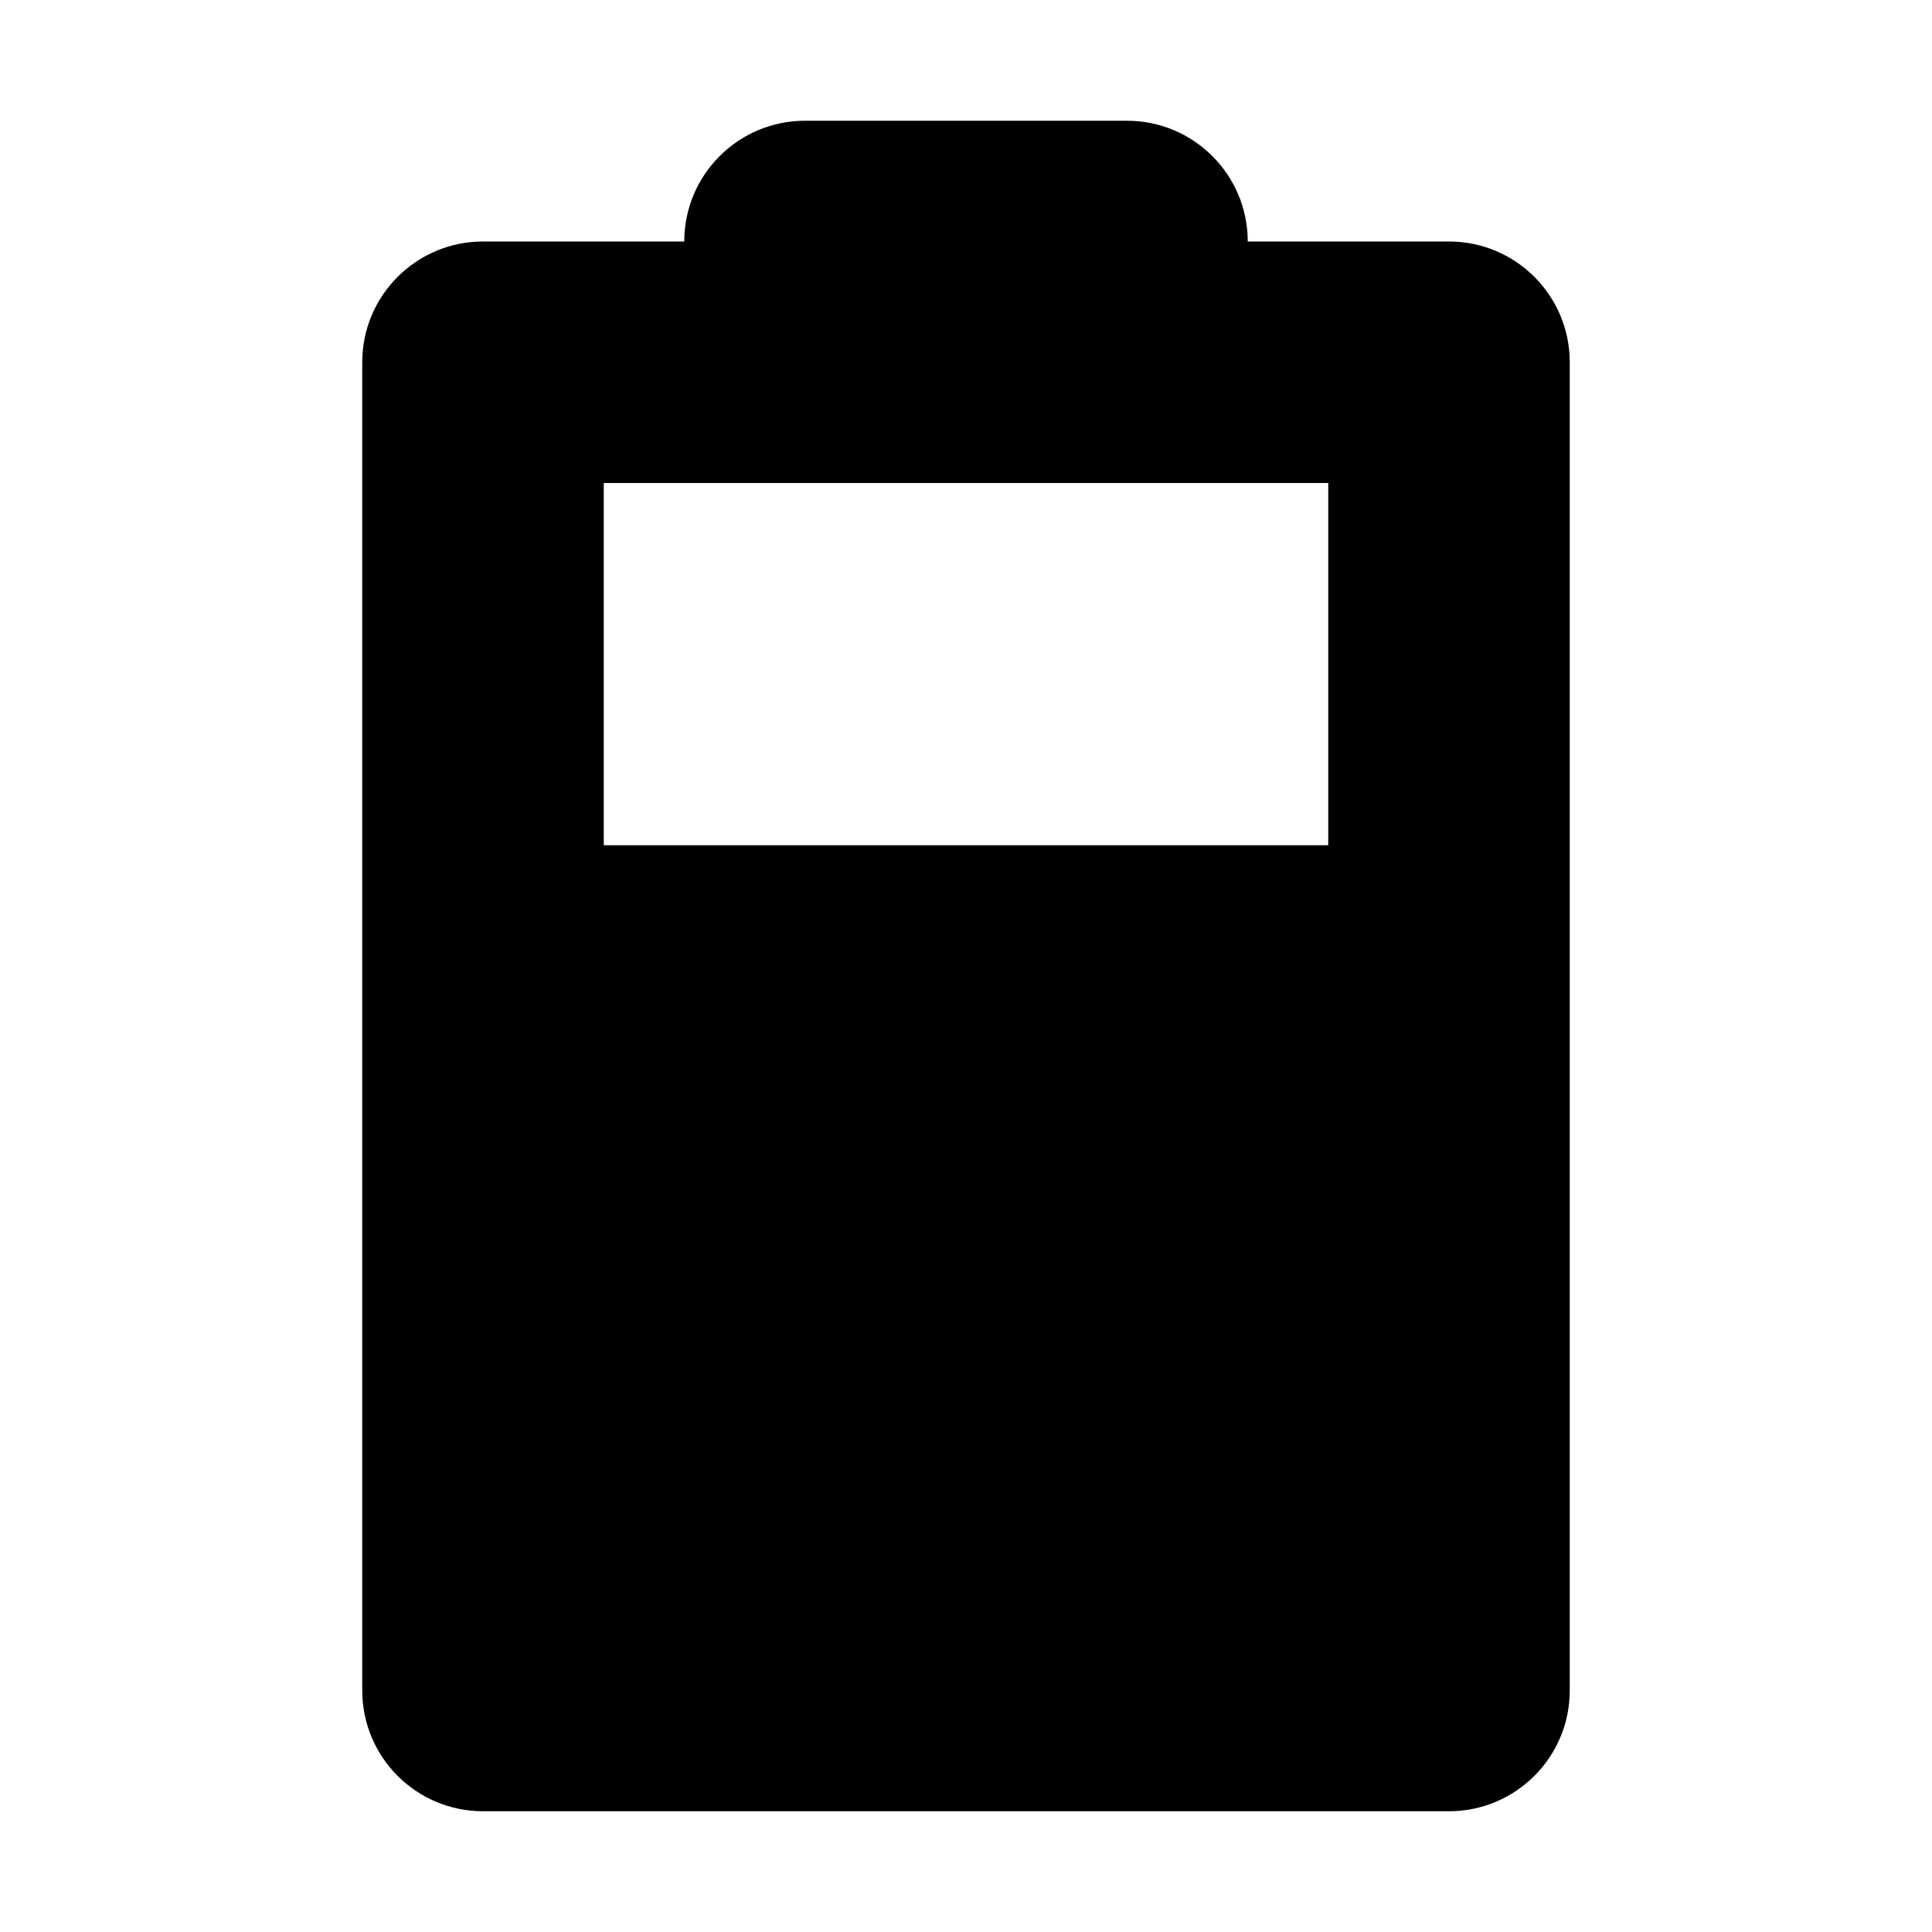
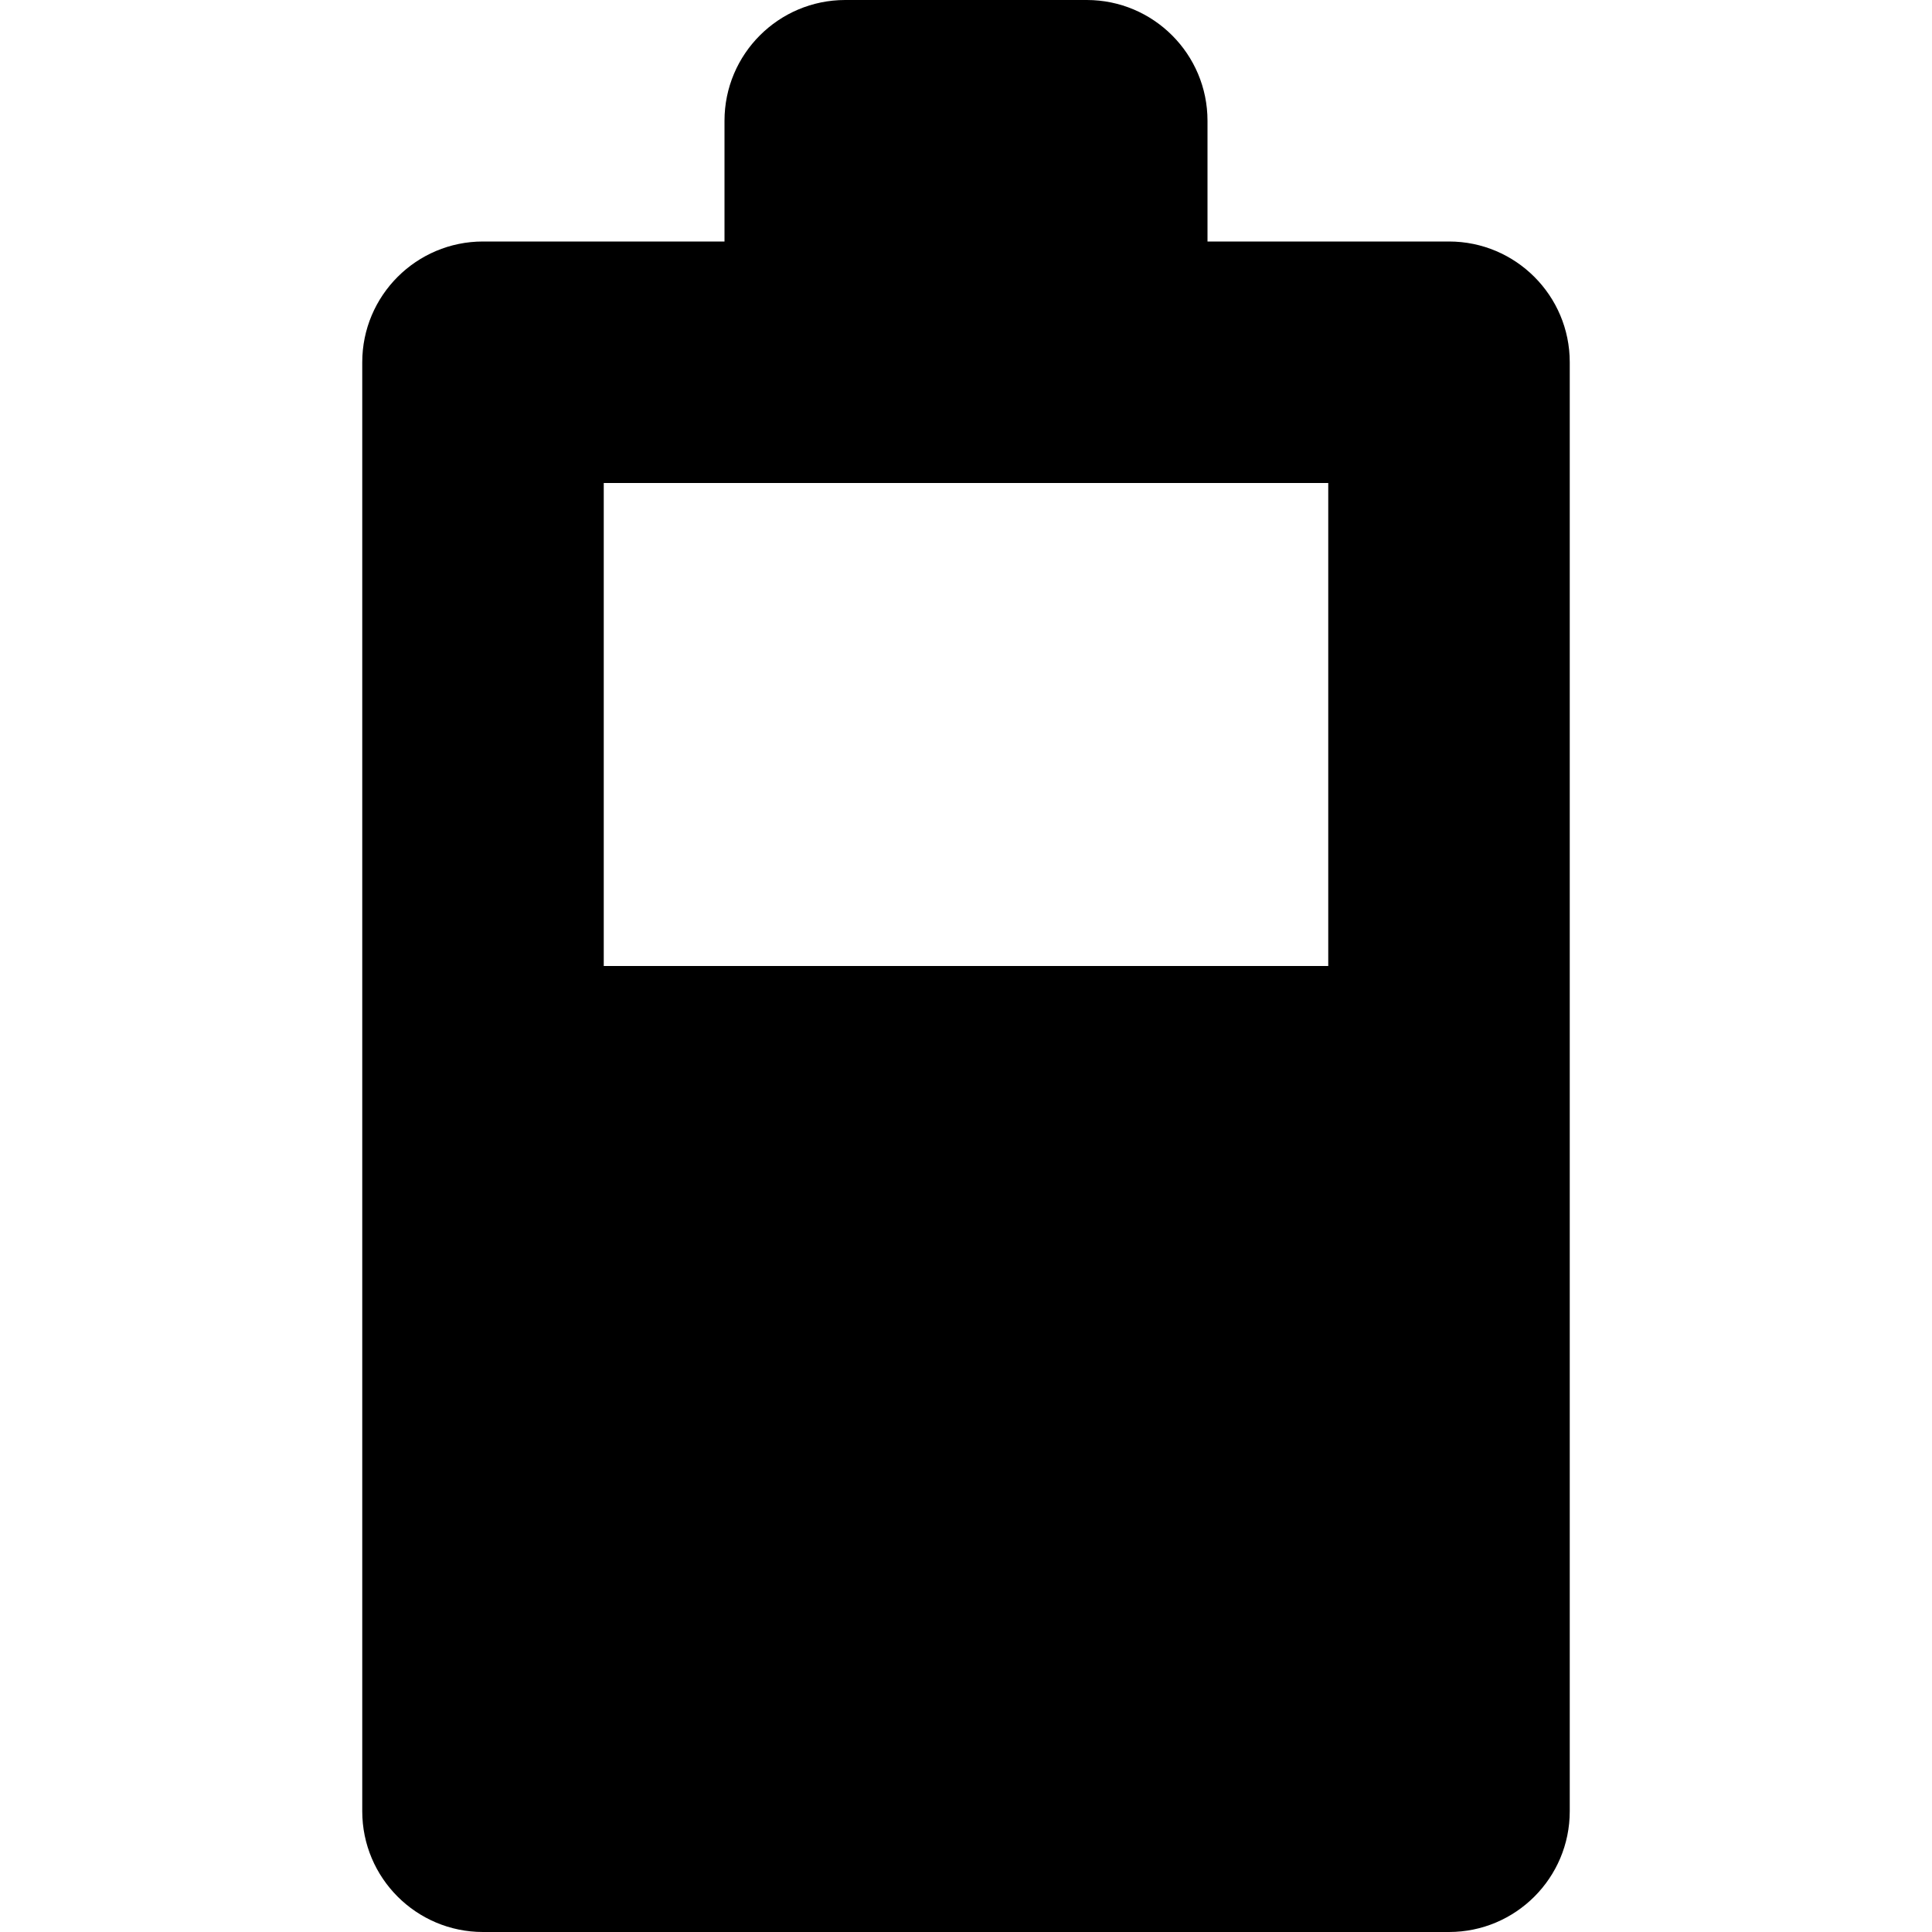
- <svg xmlns="http://www.w3.org/2000/svg" width="48" height="48" id="svg4152" version="1.1" viewBox="0 0 48 48">
+ <svg xmlns="http://www.w3.org/2000/svg" width="16" height="16" id="svg4152" version="1.1" viewBox="0 0 16 16">
  <defs id="defs4154" />
-   <g id="layer1" transform="translate(0,32)">
-     <rect style="color:#000000;clip-rule:nonzero;display:inline;overflow:visible;visibility:visible;opacity:1;isolation:auto;mix-blend-mode:normal;color-interpolation:sRGB;color-interpolation-filters:linearRGB;solid-color:#000000;solid-opacity:1;fill:#000000;fill-opacity:1;fill-rule:evenodd;stroke:none;stroke-width:6;stroke-linecap:round;stroke-linejoin:round;stroke-miterlimit:4;stroke-dasharray:none;stroke-dashoffset:0;stroke-opacity:1;color-rendering:auto;image-rendering:auto;shape-rendering:auto;text-rendering:auto;enable-background:accumulate" id="rect4153" width="20" height="20" x="14" y="-11" />
-     <path style="color:#000000;font-style:normal;font-variant:normal;font-weight:normal;font-stretch:normal;font-size:medium;line-height:normal;font-family:sans-serif;text-indent:0;text-align:start;text-decoration:none;text-decoration-line:none;text-decoration-style:solid;text-decoration-color:#000000;letter-spacing:normal;word-spacing:normal;text-transform:none;direction:ltr;block-progression:tb;writing-mode:lr-tb;baseline-shift:baseline;text-anchor:start;white-space:normal;clip-rule:nonzero;display:inline;overflow:visible;visibility:visible;opacity:1;isolation:auto;mix-blend-mode:normal;color-interpolation:sRGB;color-interpolation-filters:linearRGB;solid-color:#000000;solid-opacity:1;fill:#000000;fill-opacity:1;fill-rule:evenodd;stroke:none;stroke-width:6;stroke-linecap:round;stroke-linejoin:round;stroke-miterlimit:4;stroke-dasharray:none;stroke-dashoffset:0;stroke-opacity:1;color-rendering:auto;image-rendering:auto;shape-rendering:auto;text-rendering:auto;enable-background:accumulate" d="m 12,-26 a 3,3 0 0 0 -3,3 l 0,33 a 3,3 0 0 0 3,3 l 24,0 a 3,3 0 0 0 3,-3 l 0,-33 a 3,3 0 0 0 -3,-3 l -24,0 z m 3,6 18,0 0,27 -18,0 0,-27 z" id="rect4142-6-3" />
-     <path style="color:#000000;font-style:normal;font-variant:normal;font-weight:normal;font-stretch:normal;font-size:medium;line-height:normal;font-family:sans-serif;text-indent:0;text-align:start;text-decoration:none;text-decoration-line:none;text-decoration-style:solid;text-decoration-color:#000000;letter-spacing:normal;word-spacing:normal;text-transform:none;direction:ltr;block-progression:tb;writing-mode:lr-tb;baseline-shift:baseline;text-anchor:start;white-space:normal;clip-rule:nonzero;display:inline;overflow:visible;visibility:visible;opacity:1;isolation:auto;mix-blend-mode:normal;color-interpolation:sRGB;color-interpolation-filters:linearRGB;solid-color:#000000;solid-opacity:1;fill:#000000;fill-opacity:1;fill-rule:evenodd;stroke:none;stroke-width:6;stroke-linecap:round;stroke-linejoin:round;stroke-miterlimit:4;stroke-dasharray:none;stroke-dashoffset:0;stroke-opacity:1;color-rendering:auto;image-rendering:auto;shape-rendering:auto;text-rendering:auto;enable-background:accumulate" d="m 20,-29 a 3,3 0 1 0 0,6 l 8,0 a 3,3 0 1 0 0,-6 l -8,0 z" id="path4214" />
+   <g id="layer1">
+     <path style="color:#000000;font-style:normal;font-variant:normal;font-weight:normal;font-stretch:normal;font-size:medium;line-height:normal;font-family:sans-serif;font-variant-ligatures:normal;font-variant-position:normal;font-variant-caps:normal;font-variant-numeric:normal;font-variant-alternates:normal;font-feature-settings:normal;text-indent:0;text-align:start;text-decoration:none;text-decoration-line:none;text-decoration-style:solid;text-decoration-color:#000000;letter-spacing:normal;word-spacing:normal;text-transform:none;writing-mode:lr-tb;direction:ltr;text-orientation:mixed;dominant-baseline:auto;baseline-shift:baseline;text-anchor:start;white-space:normal;shape-padding:0;clip-rule:nonzero;display:inline;overflow:visible;visibility:visible;opacity:1;isolation:auto;mix-blend-mode:normal;color-interpolation:sRGB;color-interpolation-filters:linearRGB;solid-color:#000000;solid-opacity:1;vector-effect:none;fill:#000000;fill-opacity:1;fill-rule:evenodd;stroke:none;stroke-width:2;stroke-linecap:butt;stroke-linejoin:round;stroke-miterlimit:4;stroke-dasharray:none;stroke-dashoffset:0;stroke-opacity:1;color-rendering:auto;image-rendering:auto;shape-rendering:auto;text-rendering:auto;enable-background:accumulate" d="M 7,0 C 6.448,5.5217905e-5 6,0.448 6,1 V 2 H 4 C 3.448,2 3,2.448 3,3 v 12 c 5.52e-5,0.552 0.448,1 1,1 h 8 c 0.552,-5.5e-5 1,-0.448 1,-1 V 3 C 13,2.448 12.552,2 12,2 H 10 V 1 C 10,0.448 9.552,5.5217905e-5 9,0 Z M 5,4 h 6 V 8 H 5 Z" id="path4486" />
  </g>
</svg>
